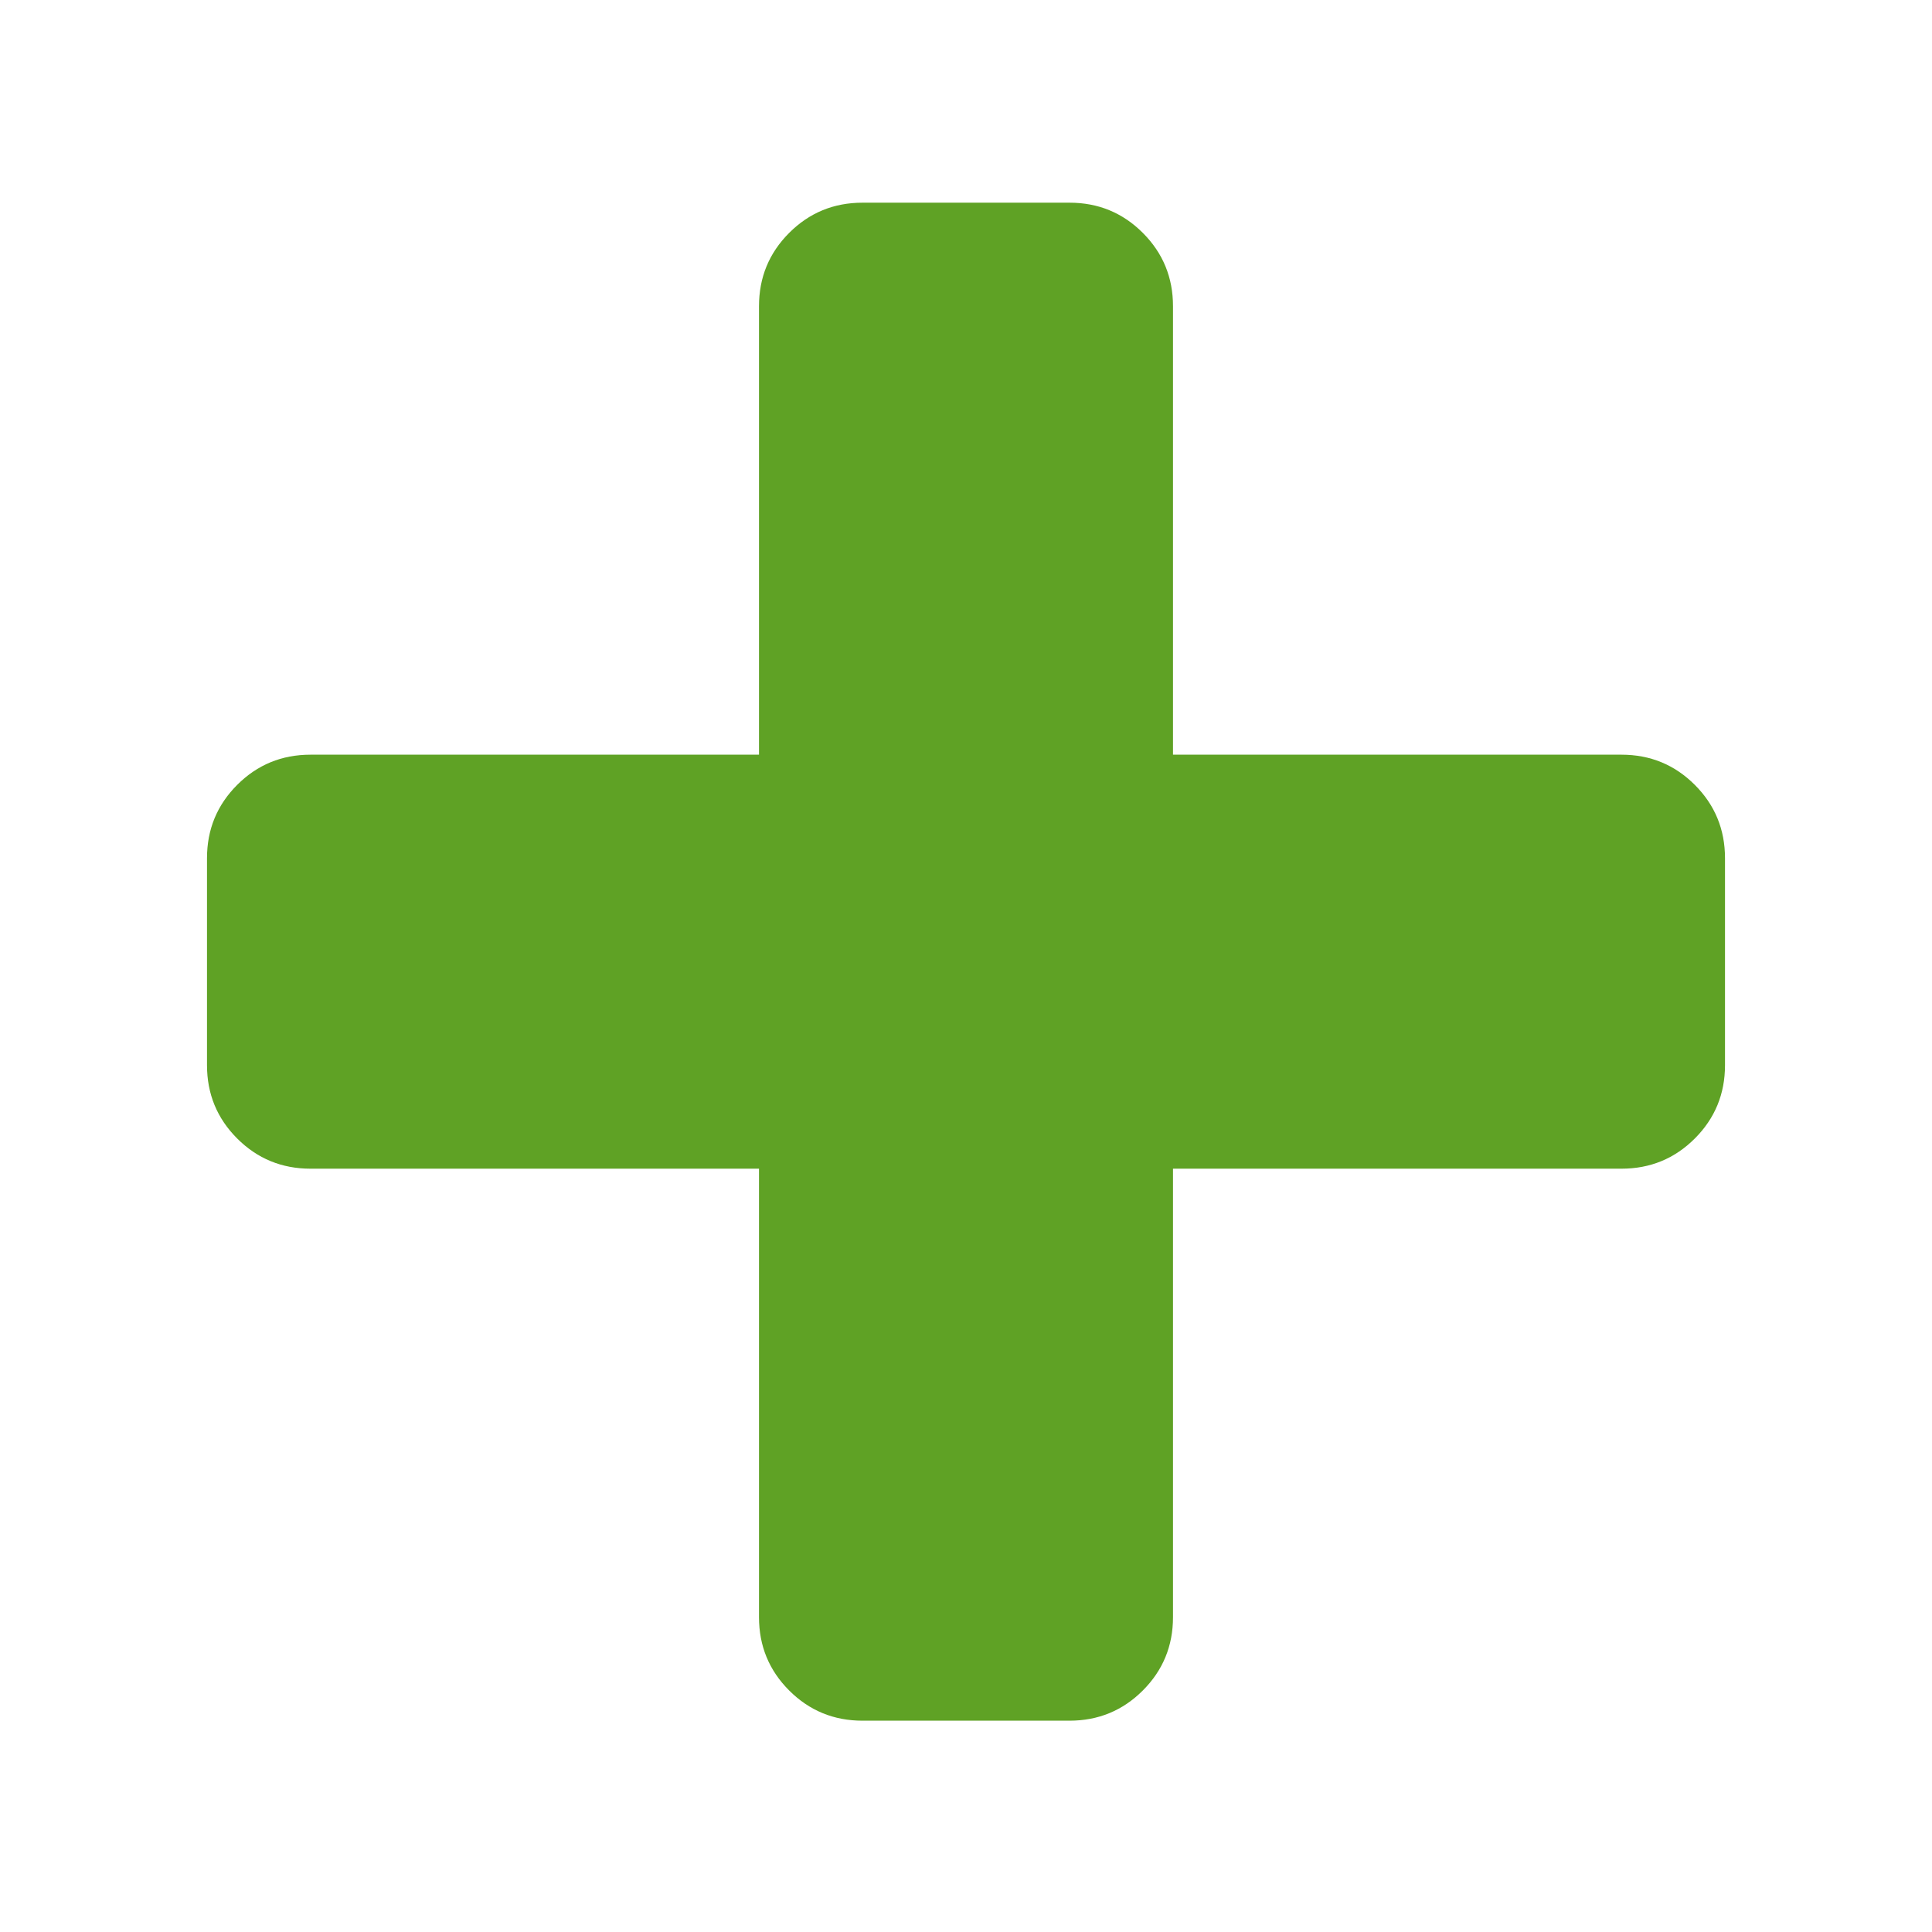
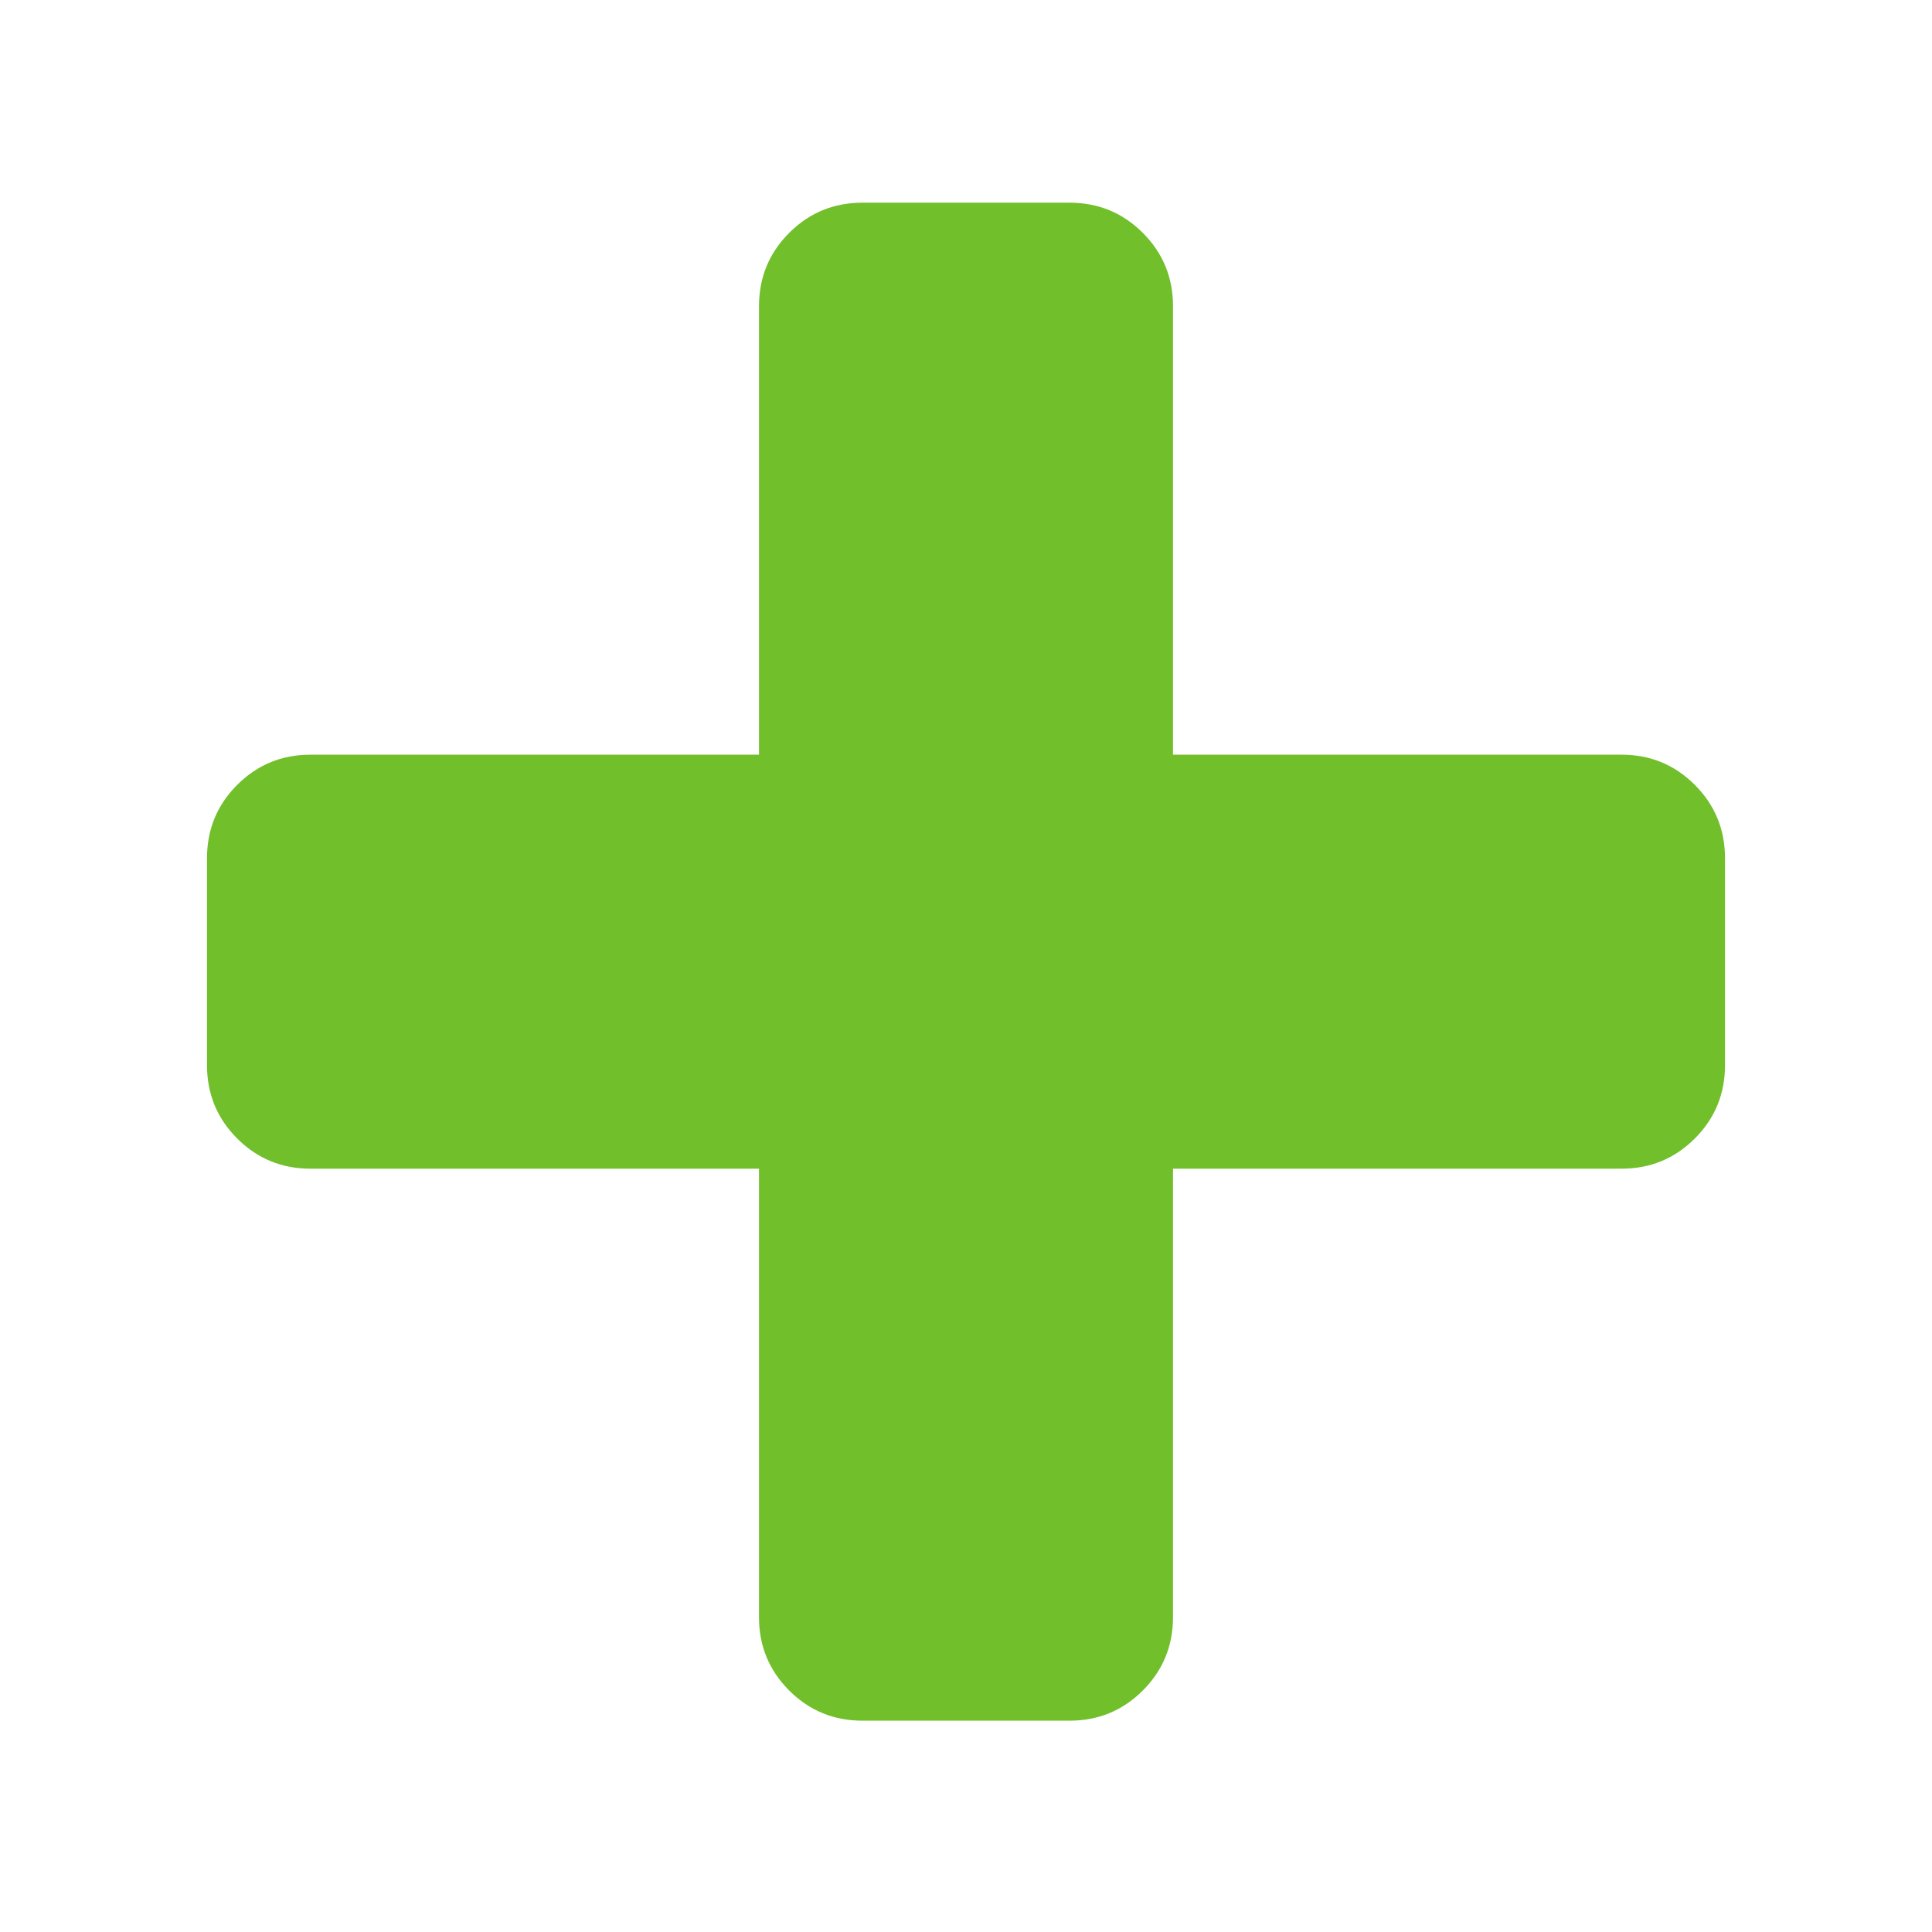
<svg xmlns="http://www.w3.org/2000/svg" width="13" height="13" viewBox="0 0 1792 1792">
-   <path fill="#5fa225" d="M1600 796v192q0 40-28 68t-68 28h-416v416q0 40-28 68t-68 28h-192q-40 0-68-28t-28-68v-416h-416q-40 0-68-28t-28-68v-192q0-40 28-68t68-28h416v-416q0-40 28-68t68-28h192q40 0 68 28t28 68v416h416q40 0 68 28t28 68z" />
+   <path fill="#70bf2b" d="M1600 796v192q0 40-28 68t-68 28h-416v416q0 40-28 68t-68 28h-192q-40 0-68-28t-28-68v-416h-416q-40 0-68-28t-28-68v-192q0-40 28-68t68-28h416v-416q0-40 28-68t68-28h192q40 0 68 28t28 68v416h416q40 0 68 28t28 68z" />
</svg>
